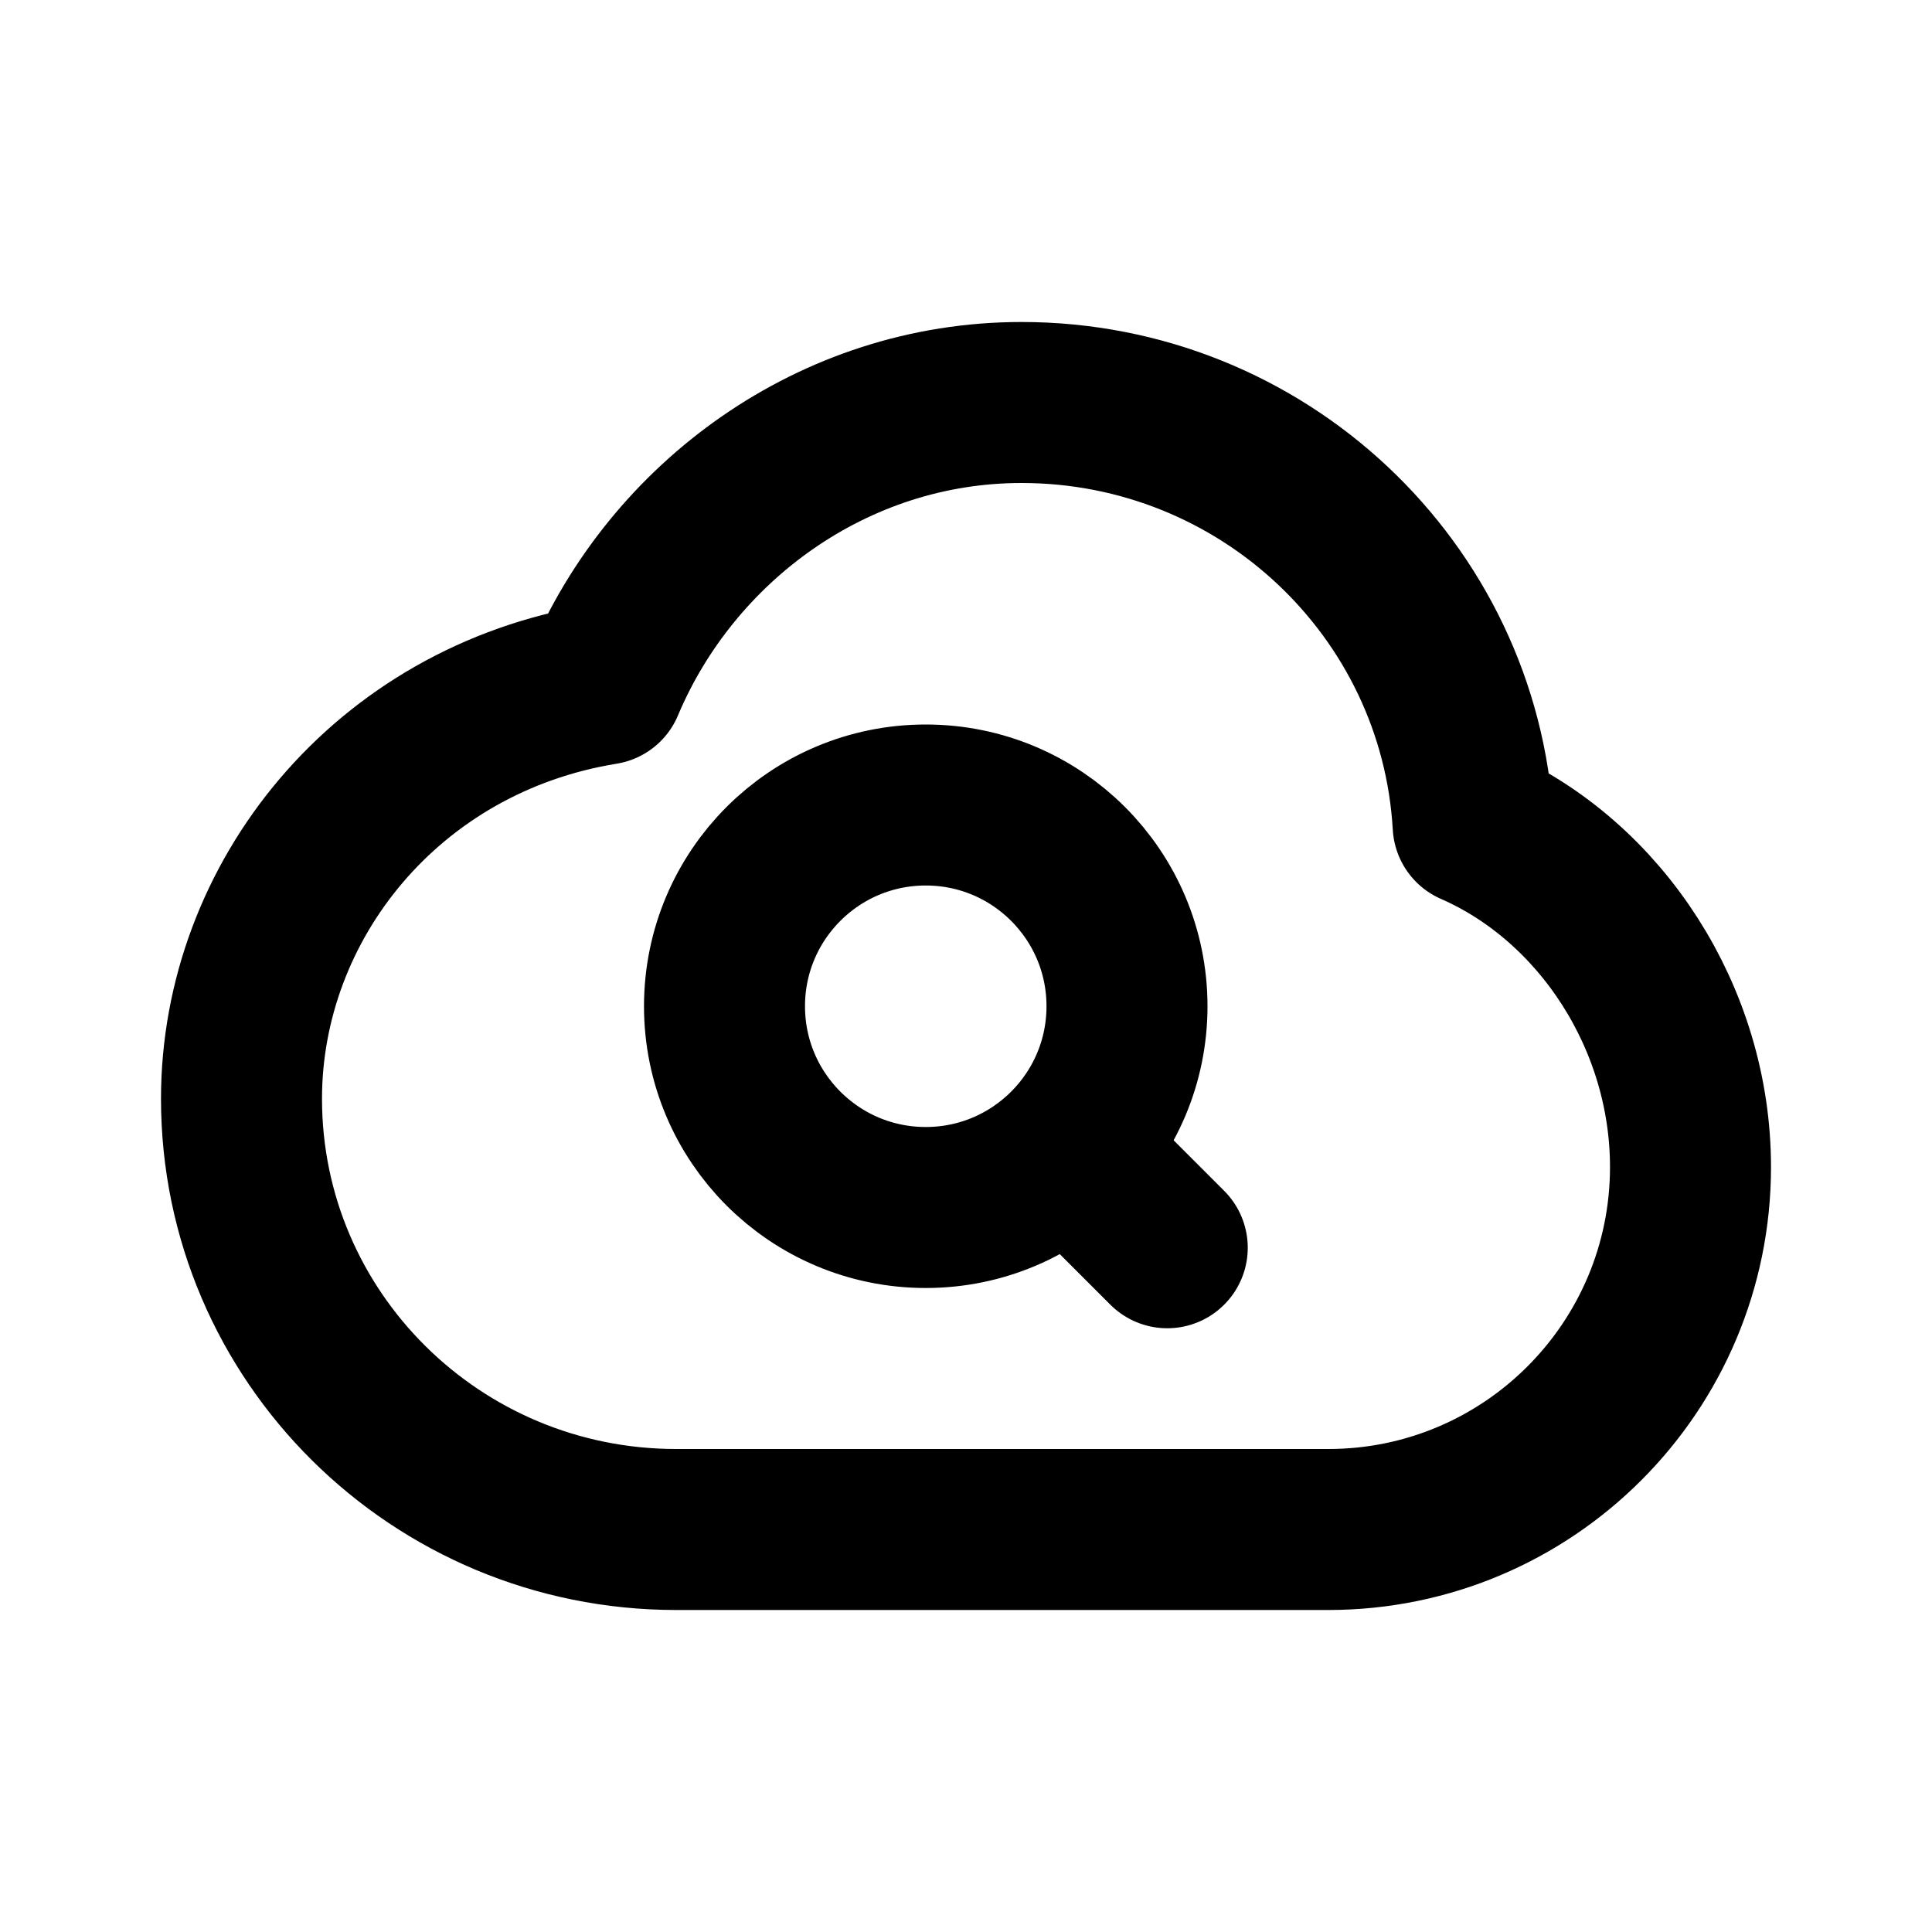
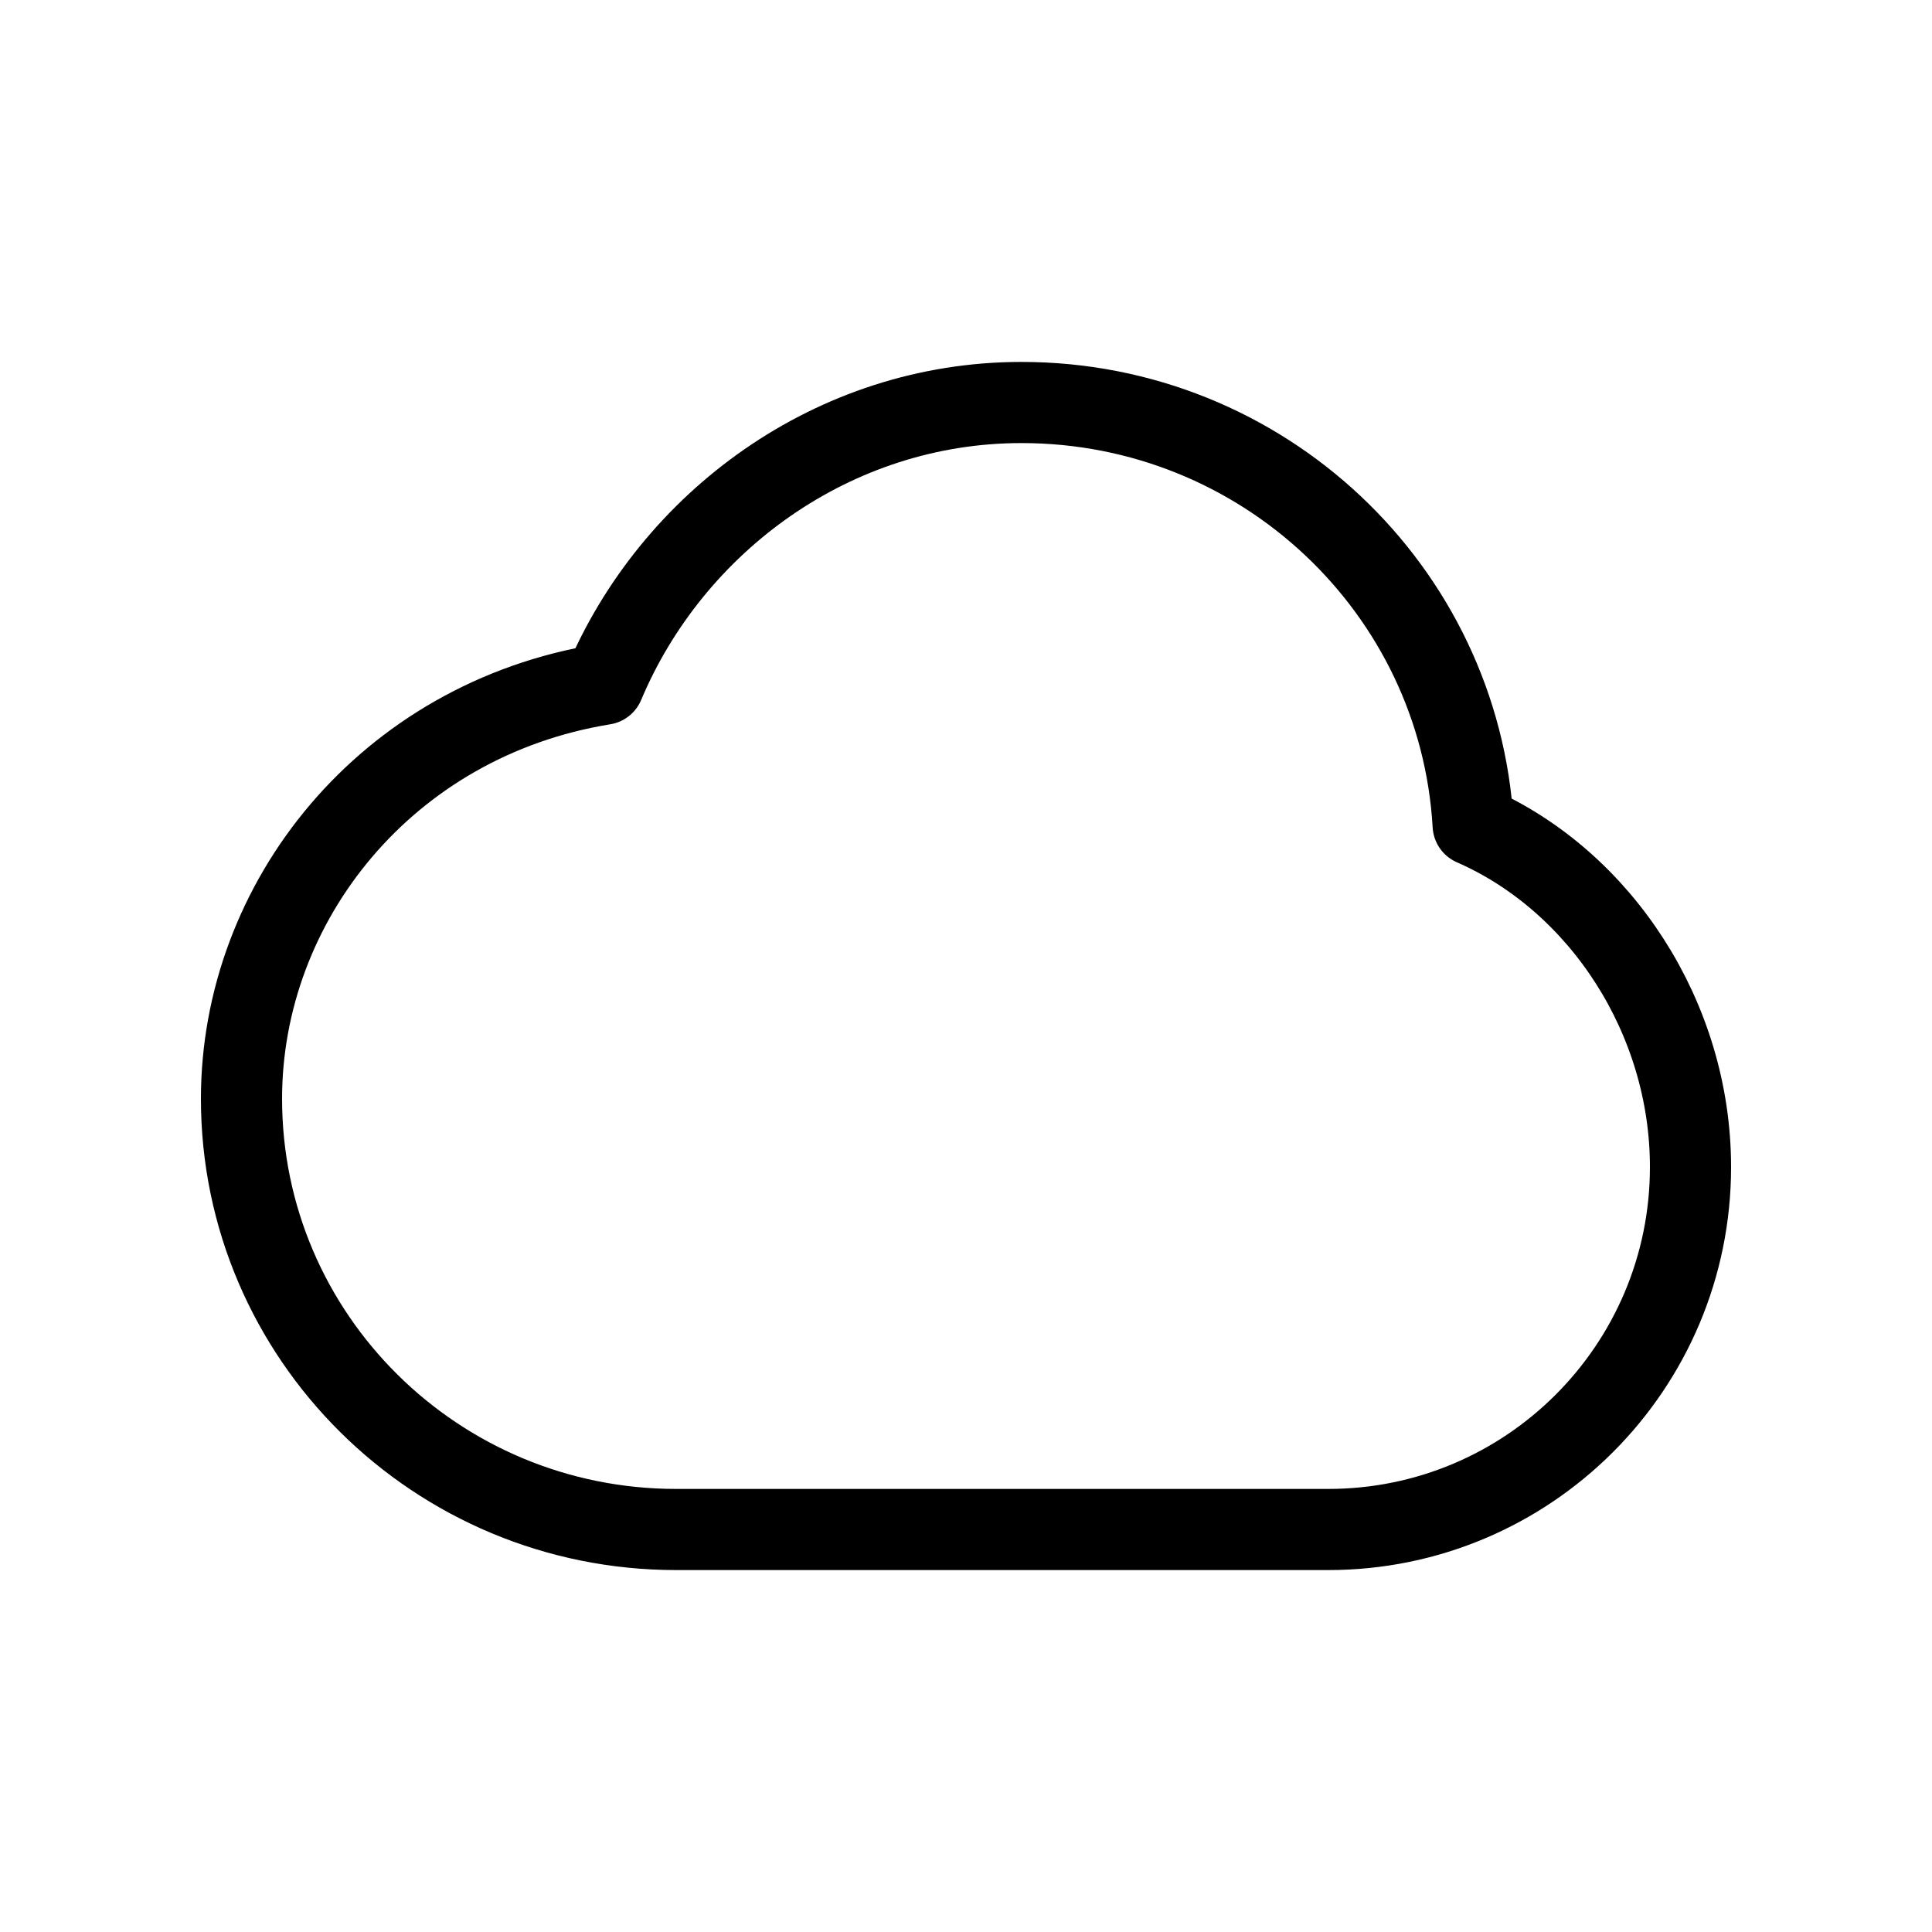
<svg xmlns="http://www.w3.org/2000/svg" width="64px" height="64px" viewBox="0 0 24 24" fill="none">
  <g id="SVGRepo_bgCarrier" stroke-width="0" />
  <g id="SVGRepo_tracerCarrier" stroke-linecap="round" stroke-linejoin="round" />
  <g id="SVGRepo_iconCarrier">
-     <path d="M13.5 14.5L14.5 15.5M14 12.5C14 13.881 12.881 15 11.5 15C10.119 15 9 13.881 9 12.5C9 11.119 10.119 10 11.5 10C12.881 10 14 11.119 14 12.5ZM8.4 19C5.418 19 3 16.604 3 13.649C3 11.2 4.8 8.938 7.5 8.5C8.347 6.486 10.351 5 12.689 5C15.684 5 18.132 7.323 18.3 10.25C19.889 10.945 21 12.65 21 14.497C21 16.984 18.985 19 16.5 19L8.4 19Z" stroke="#000000" stroke-width="2" stroke-linecap="round" stroke-linejoin="round" />
+     <path d="M3 13.649C3 16.604 5.418 19 8.4 19L16.5 19C18.985 19 21 16.984 21 14.497C21 12.65 19.889 10.945 18.3 10.25C18.132 7.323 15.684 5 12.689 5C10.351 5 8.347 6.486 7.5 8.5C4.8 8.938 3 11.2 3 13.649Z" stroke="#000000" stroke-width="1.008" stroke-linecap="round" stroke-linejoin="round" />
  </g>
</svg>
